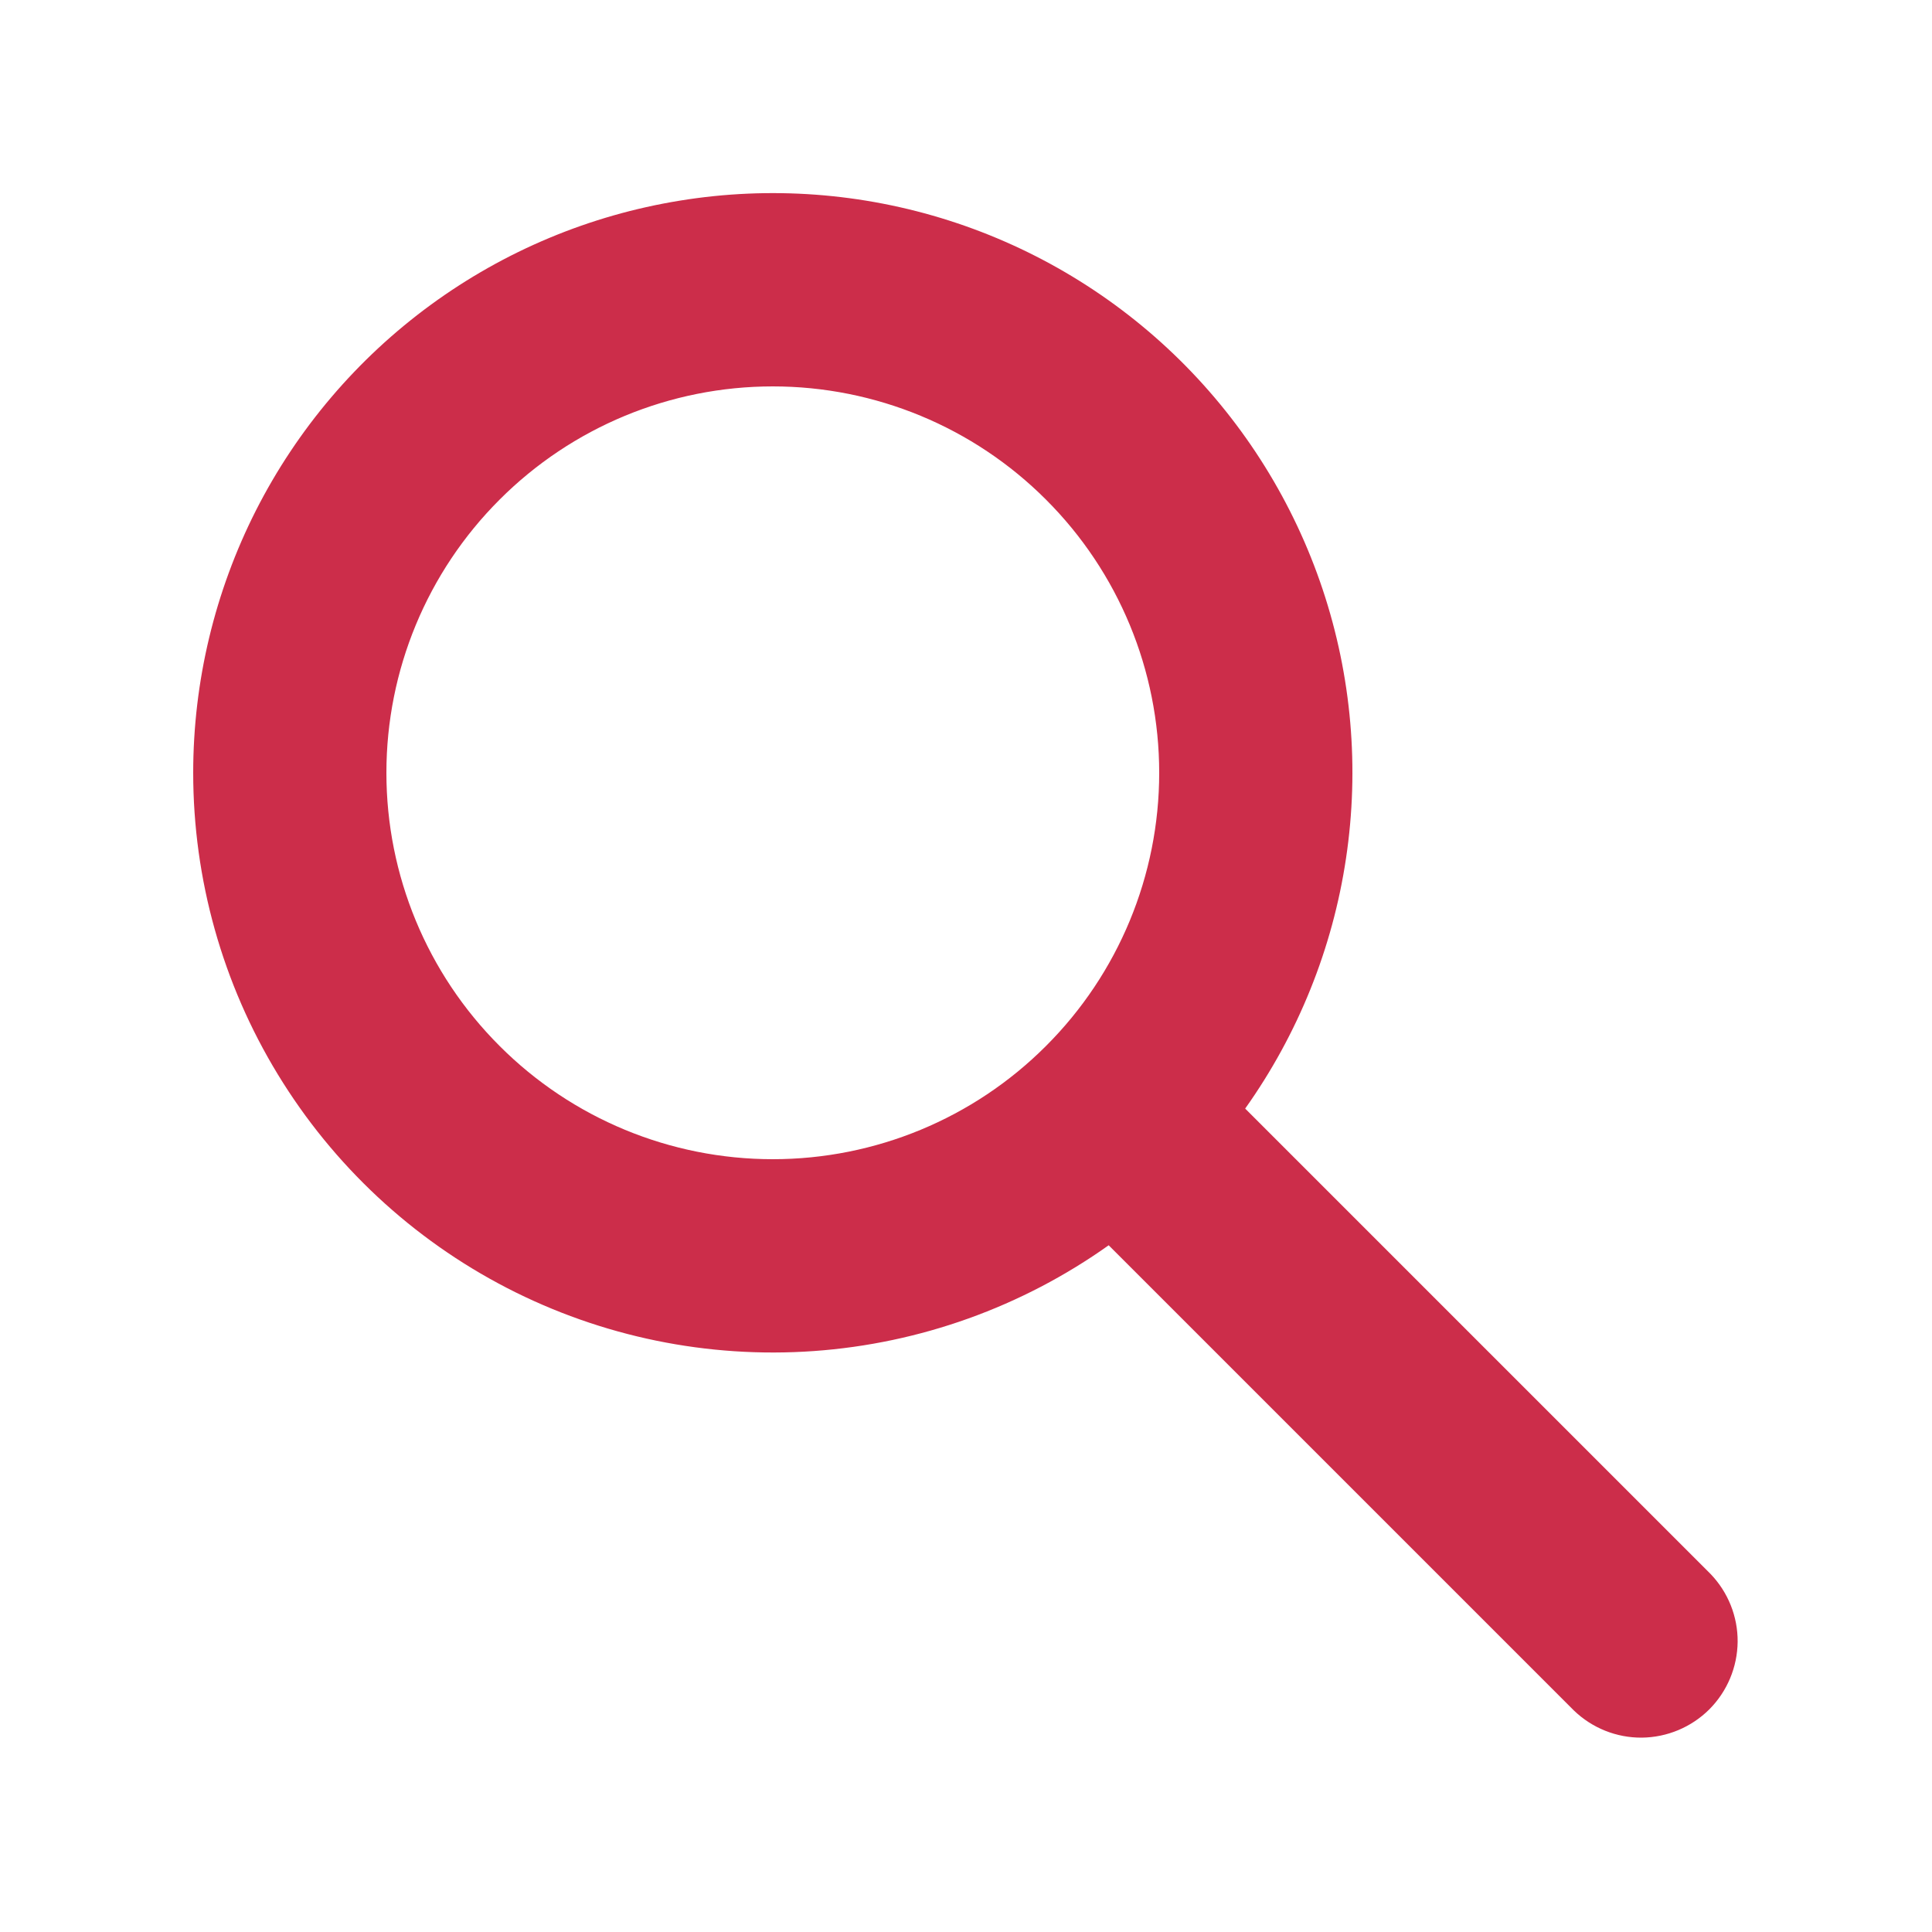
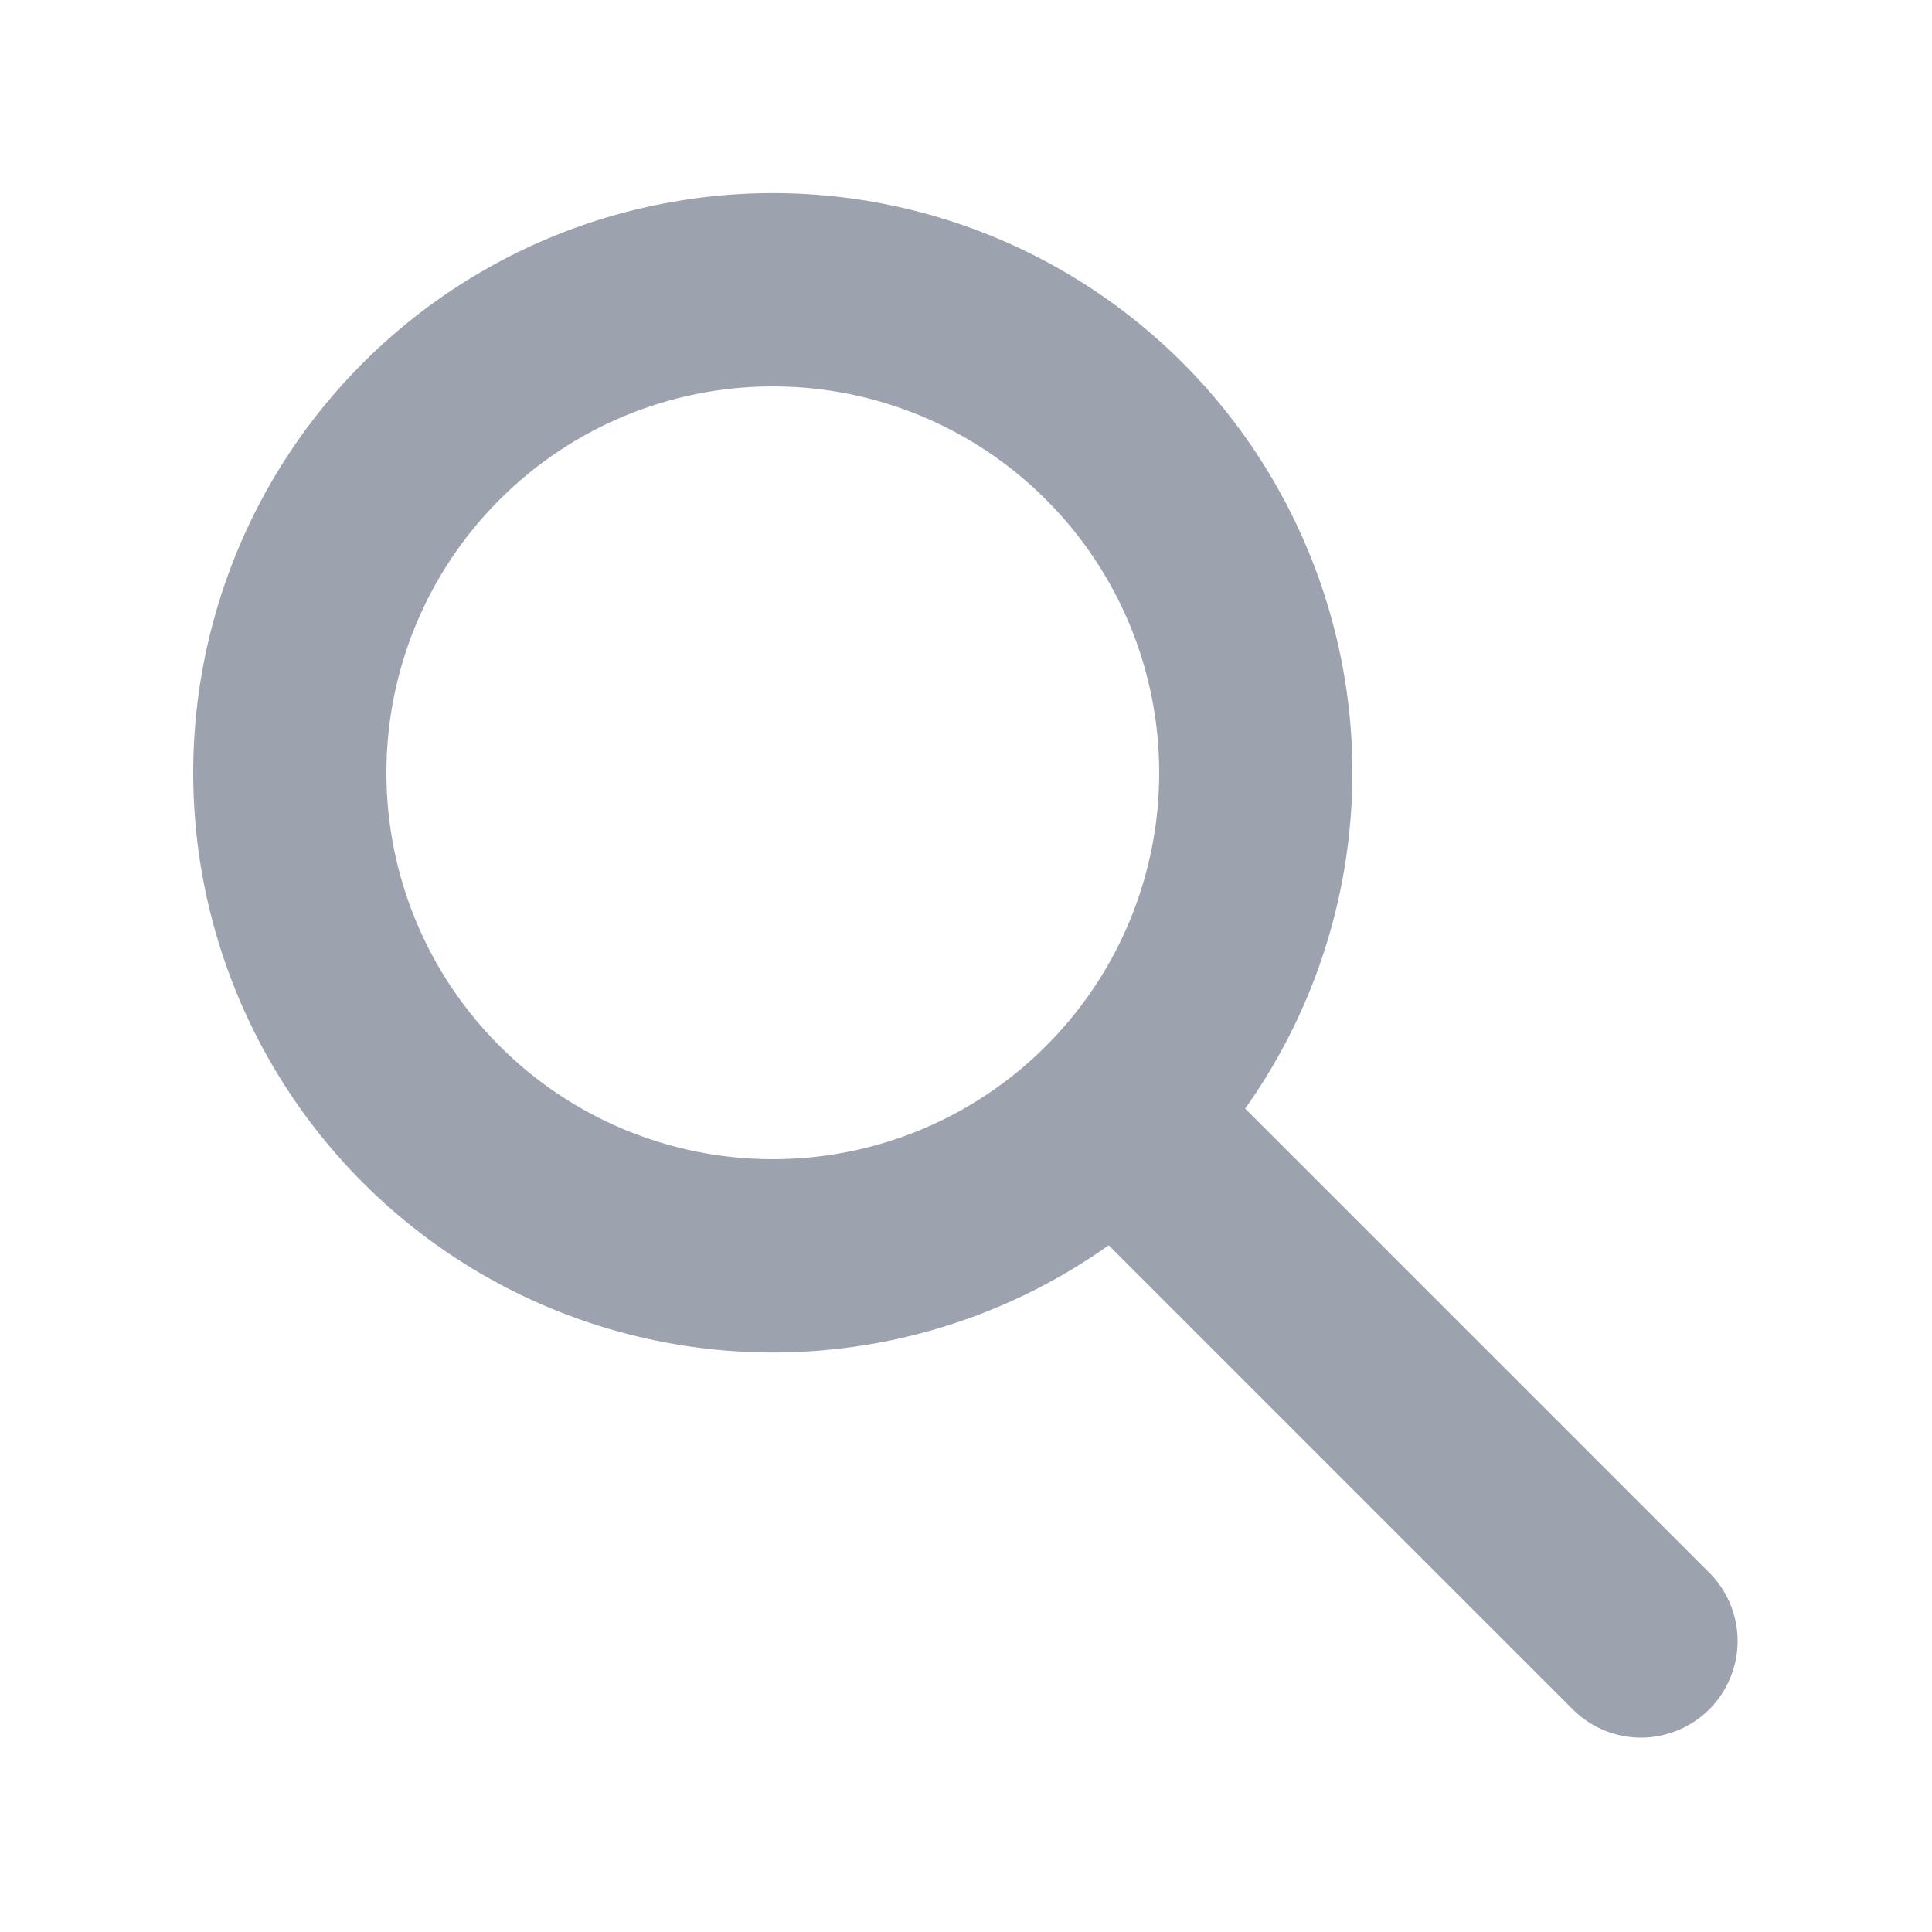
<svg xmlns="http://www.w3.org/2000/svg" width="30" height="30" viewBox="0 0 20 20" fill="none">
-   <path style="fill:currentColor; color:#cc2d4a;" fill-rule="evenodd" clip-rule="evenodd" d="M8 4C6.939 4 5.922 4.421 5.172 5.172C4.421 5.922 4 6.939 4 8C4 9.061 4.421 10.078 5.172 10.828C5.922 11.579 6.939 12 8 12C9.061 12 10.078 11.579 10.828 10.828C11.579 10.078 12 9.061 12 8C12 6.939 11.579 5.922 10.828 5.172C10.078 4.421 9.061 4 8 4ZM2 8C2 7.056 2.223 6.125 2.65 5.283C3.078 4.441 3.698 3.712 4.46 3.155C5.223 2.597 6.106 2.228 7.038 2.077C7.97 1.925 8.925 1.996 9.824 2.283C10.724 2.57 11.543 3.066 12.215 3.729C12.887 4.393 13.393 5.205 13.692 6.101C13.991 6.997 14.074 7.951 13.934 8.885C13.795 9.818 13.437 10.706 12.89 11.476L17.707 16.293C17.889 16.482 17.99 16.734 17.988 16.996C17.985 17.259 17.88 17.509 17.695 17.695C17.509 17.88 17.259 17.985 16.996 17.988C16.734 17.99 16.482 17.889 16.293 17.707L11.477 12.891C10.579 13.529 9.523 13.908 8.425 13.986C7.326 14.064 6.227 13.838 5.248 13.333C4.27 12.828 3.449 12.063 2.876 11.122C2.303 10.182 2 9.101 2 8Z" fill="#3F3F46" />
+   <path style="fill:currentColor; color:#9ca3af;" fill-rule="evenodd" clip-rule="evenodd" d="M8 4C6.939 4 5.922 4.421 5.172 5.172C4.421 5.922 4 6.939 4 8C4 9.061 4.421 10.078 5.172 10.828C5.922 11.579 6.939 12 8 12C9.061 12 10.078 11.579 10.828 10.828C11.579 10.078 12 9.061 12 8C12 6.939 11.579 5.922 10.828 5.172C10.078 4.421 9.061 4 8 4ZM2 8C2 7.056 2.223 6.125 2.65 5.283C3.078 4.441 3.698 3.712 4.46 3.155C5.223 2.597 6.106 2.228 7.038 2.077C7.97 1.925 8.925 1.996 9.824 2.283C10.724 2.57 11.543 3.066 12.215 3.729C12.887 4.393 13.393 5.205 13.692 6.101C13.991 6.997 14.074 7.951 13.934 8.885C13.795 9.818 13.437 10.706 12.89 11.476L17.707 16.293C17.889 16.482 17.99 16.734 17.988 16.996C17.985 17.259 17.88 17.509 17.695 17.695C17.509 17.88 17.259 17.985 16.996 17.988C16.734 17.99 16.482 17.889 16.293 17.707L11.477 12.891C10.579 13.529 9.523 13.908 8.425 13.986C7.326 14.064 6.227 13.838 5.248 13.333C4.27 12.828 3.449 12.063 2.876 11.122C2.303 10.182 2 9.101 2 8Z" fill="#3F3F46" />
</svg>
